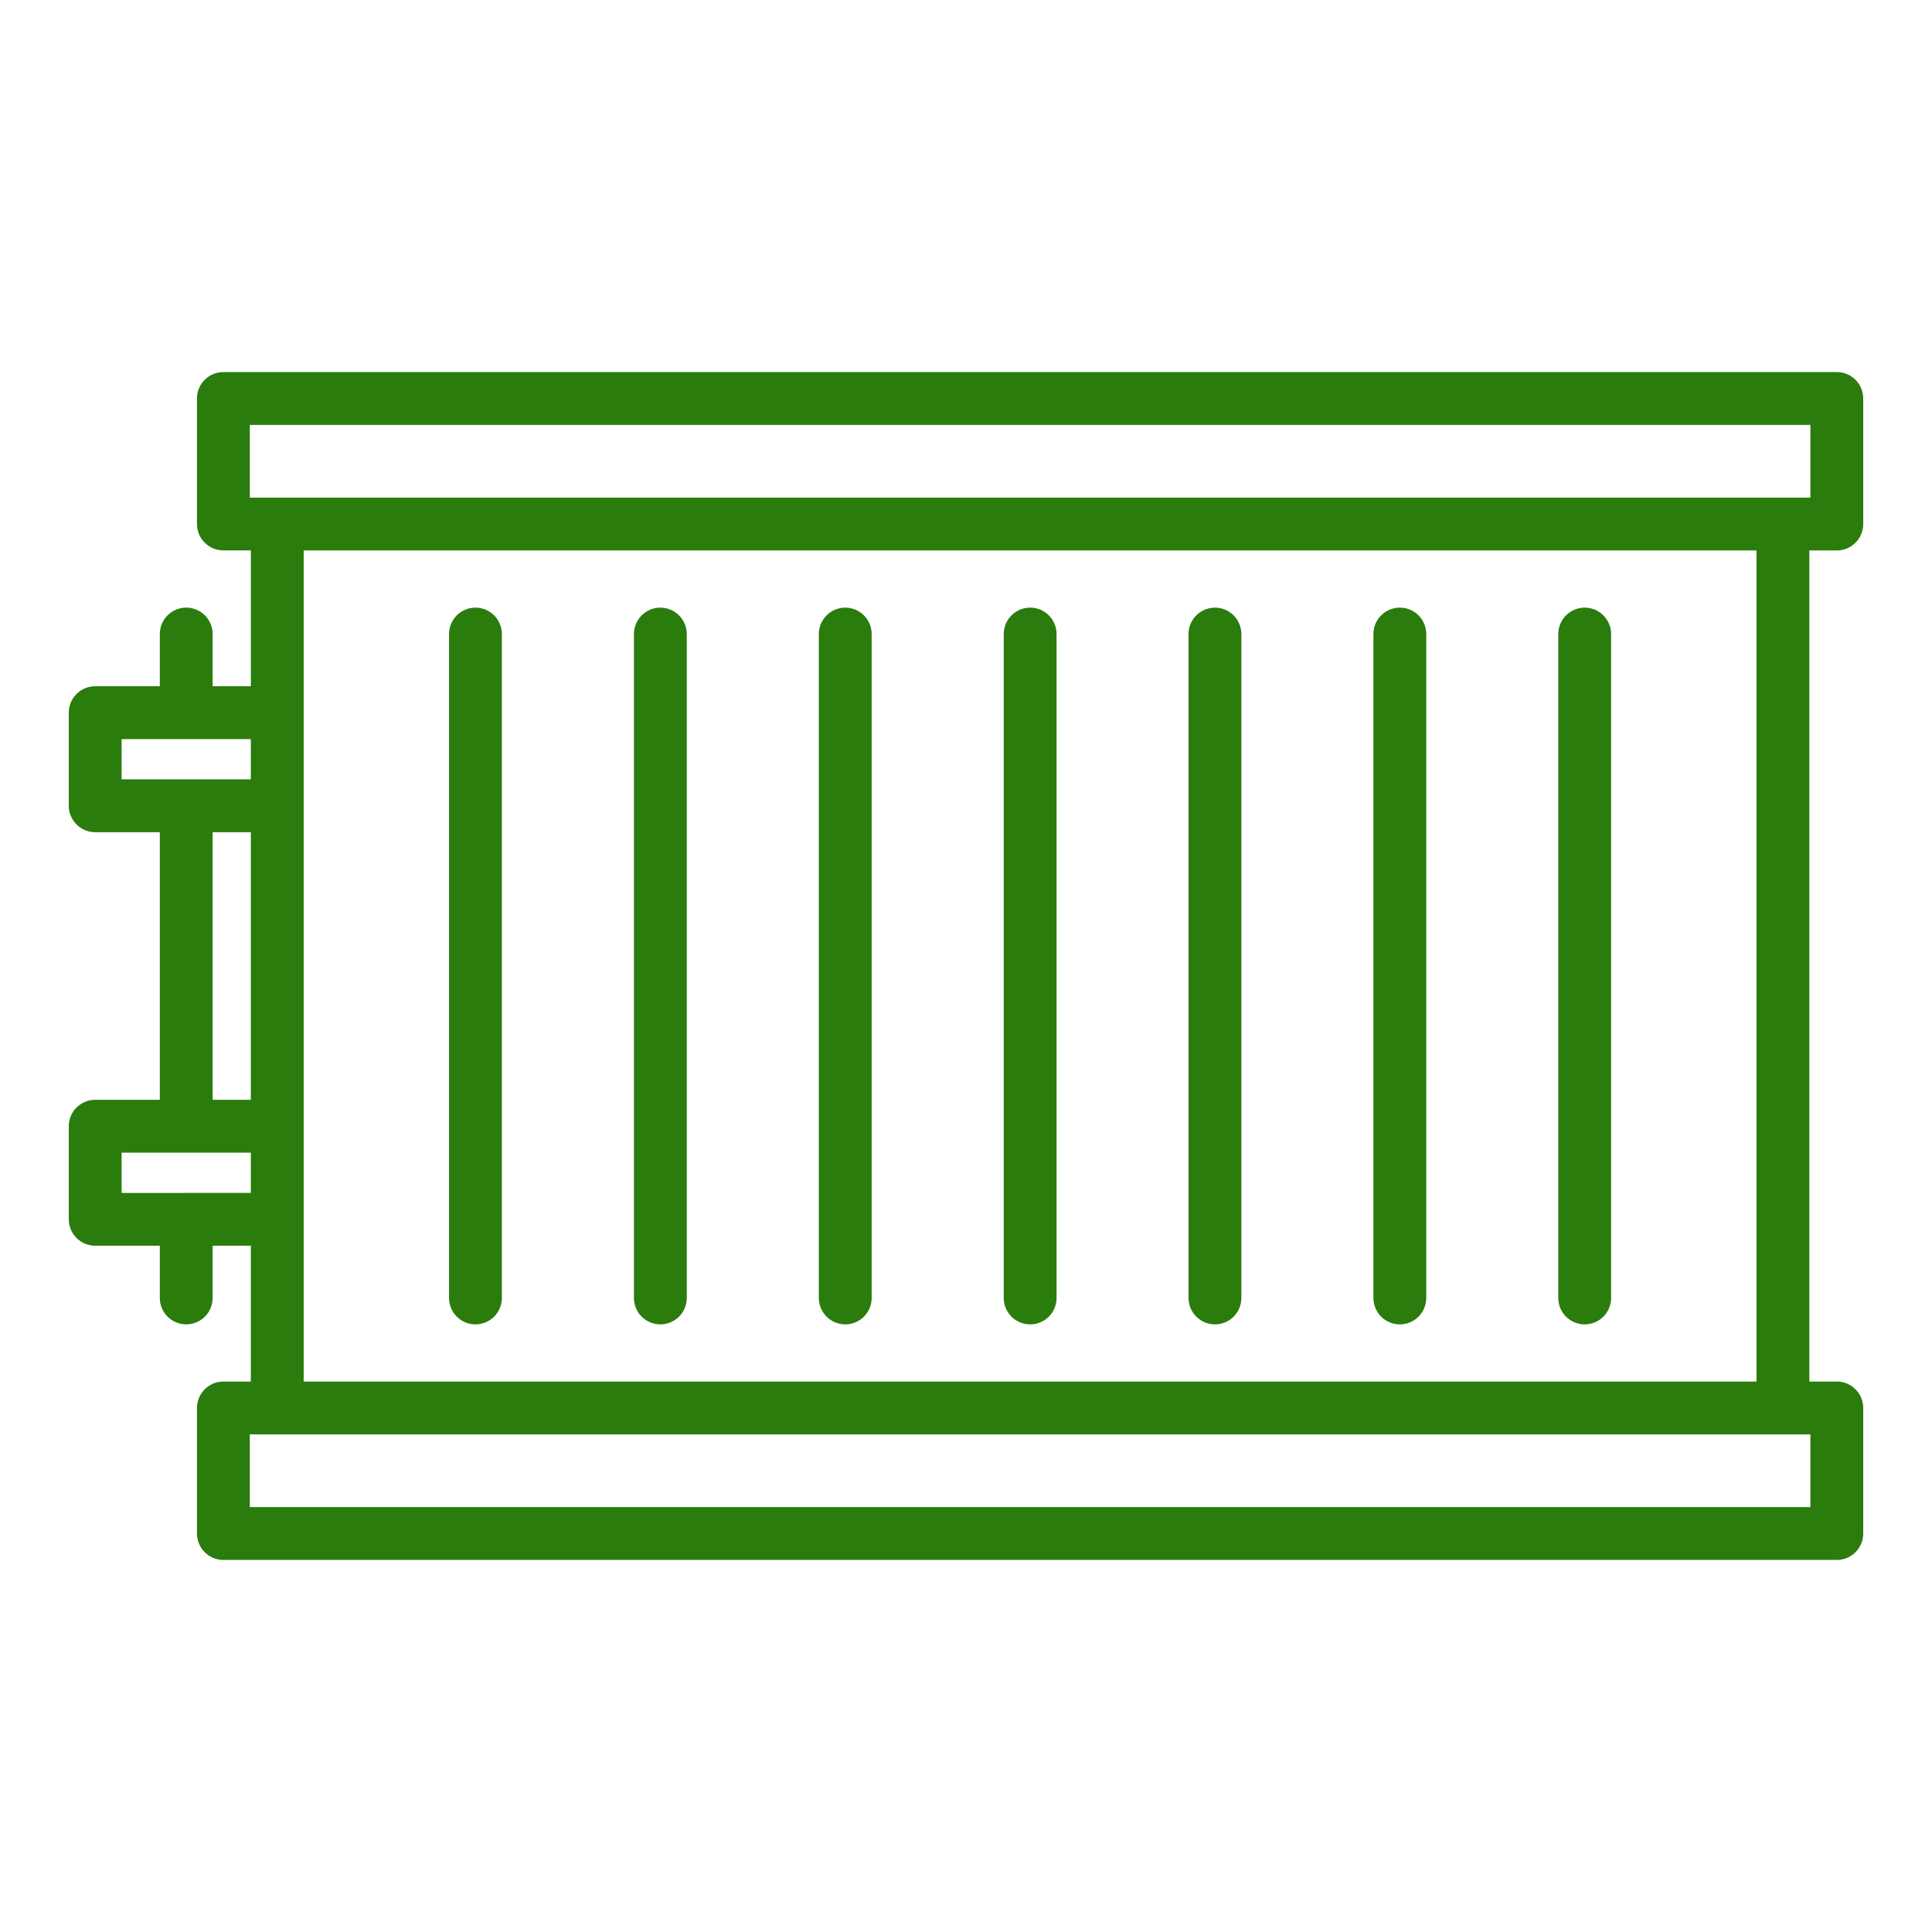
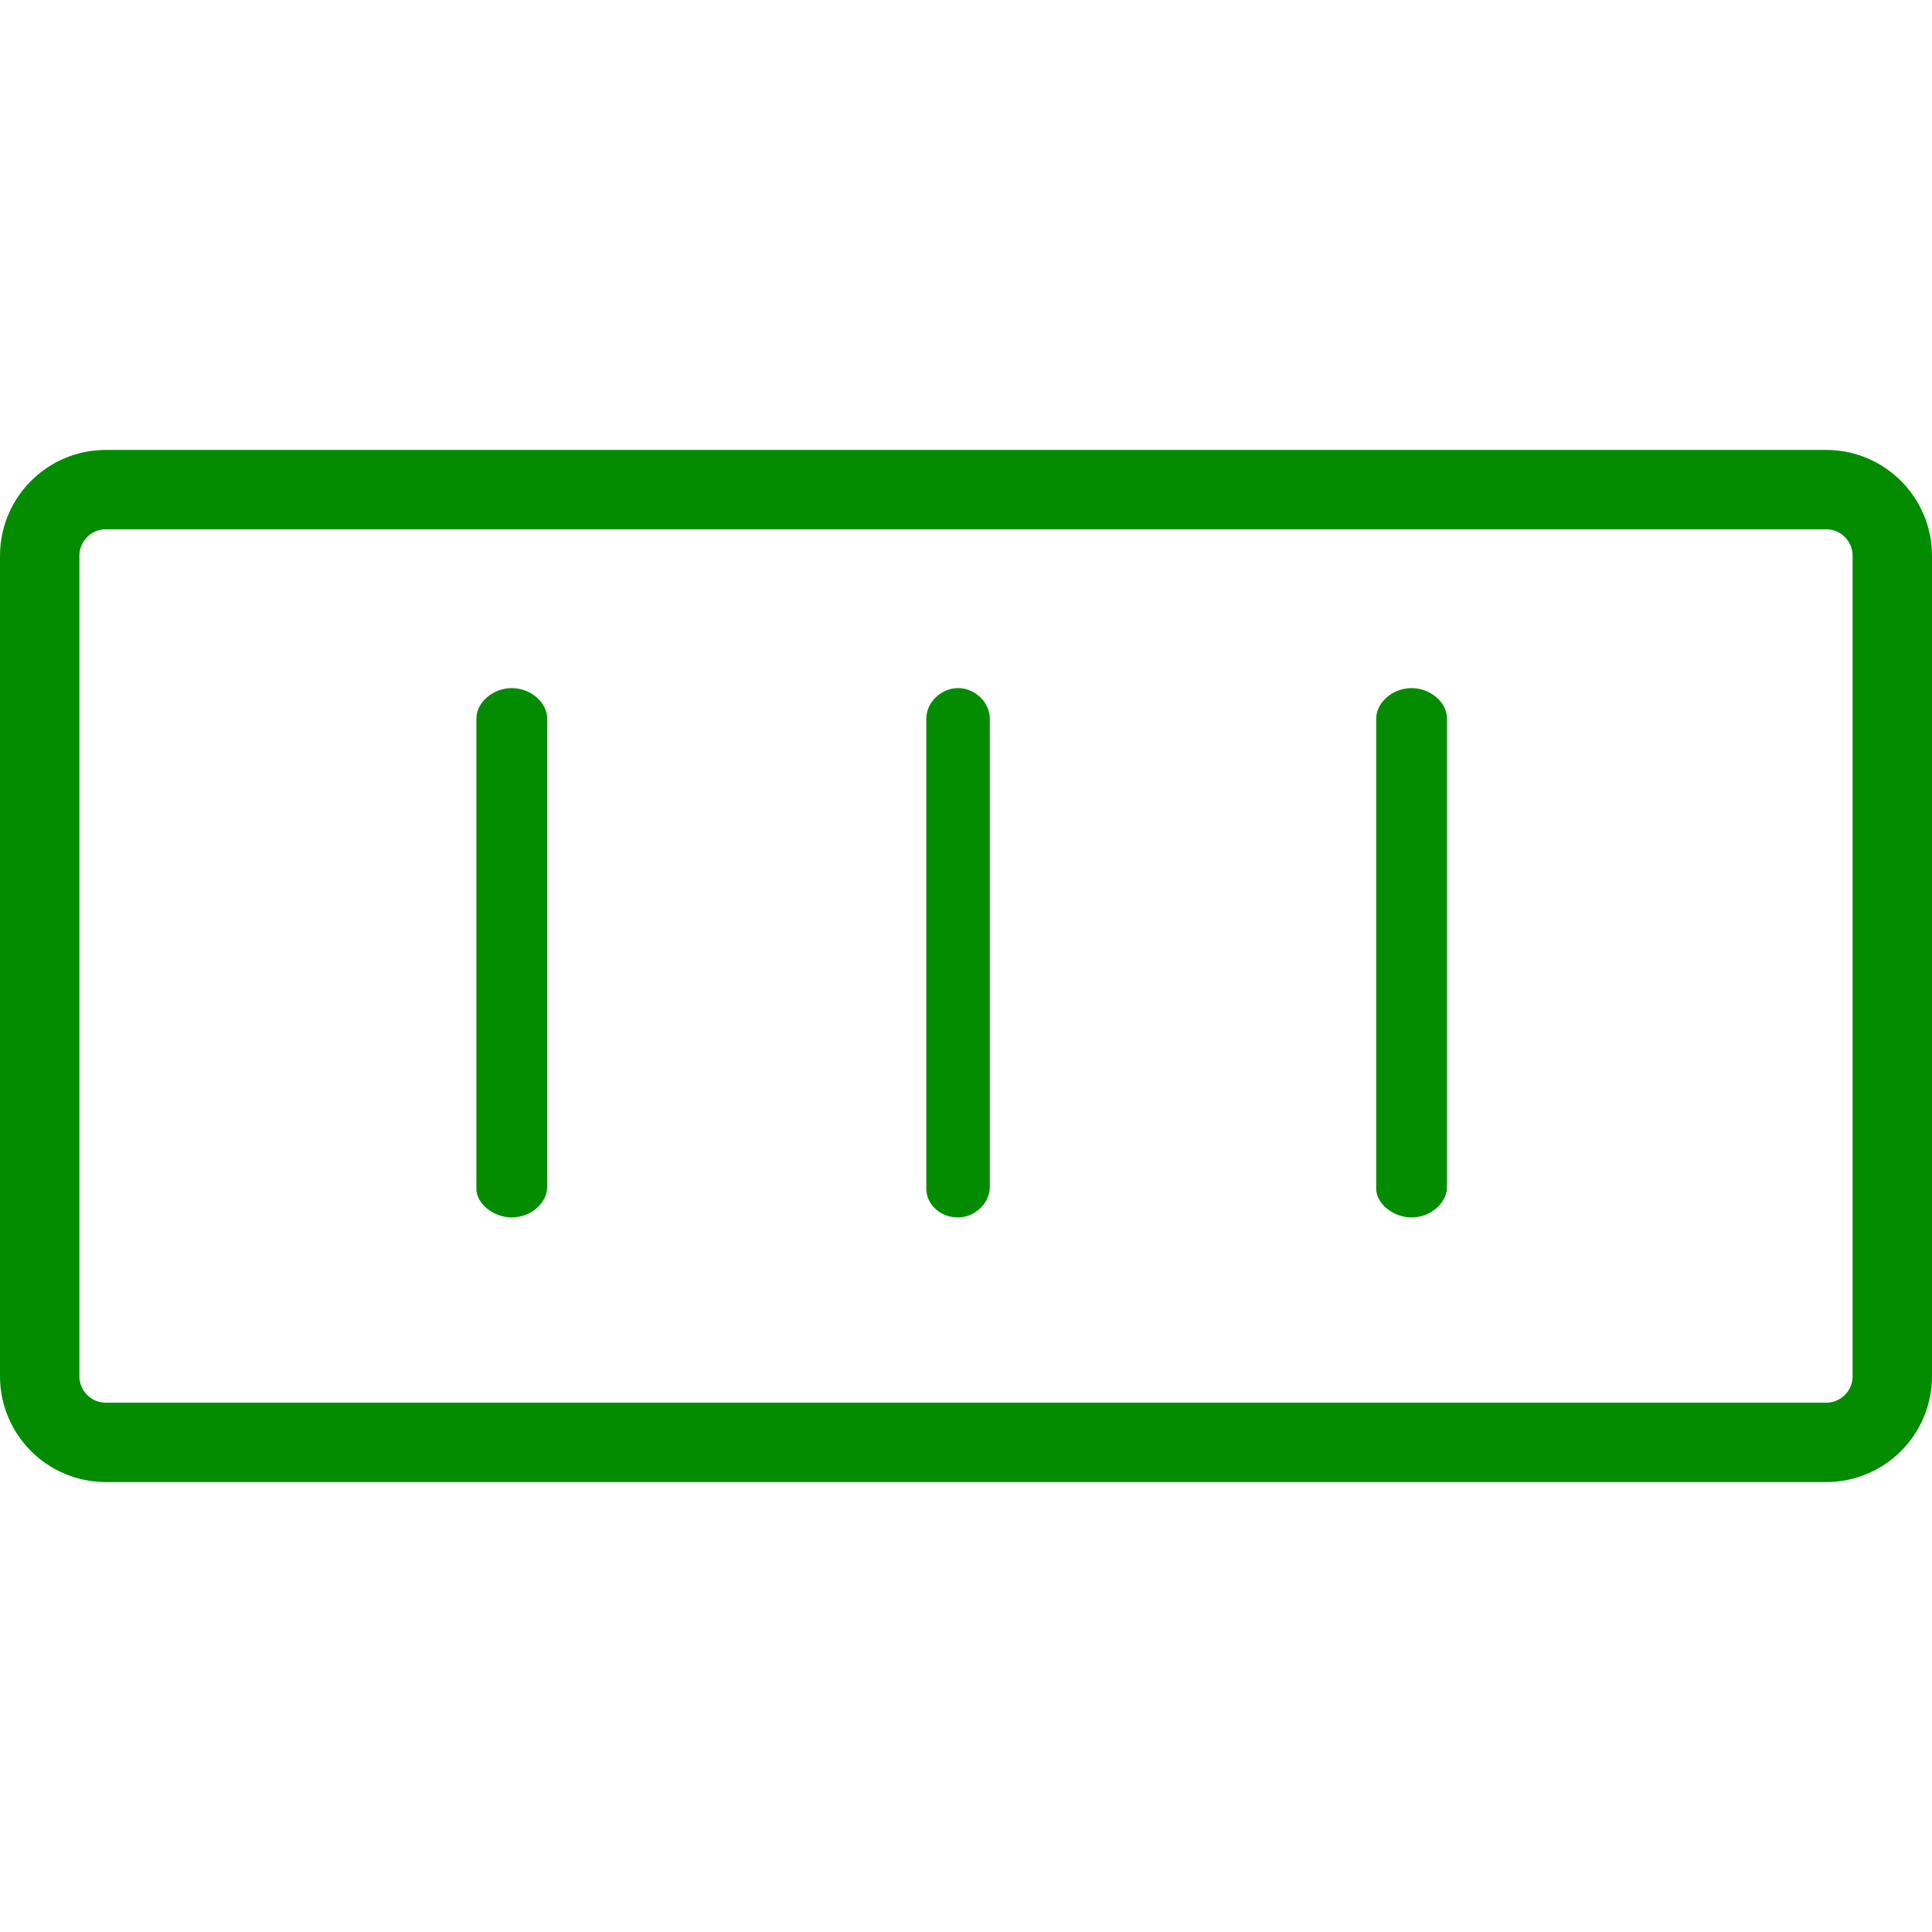
- <svg xmlns="http://www.w3.org/2000/svg" width="512" height="512" viewBox="0 0 512 512" fill="none">
-   <path d="M486.772 145.876C487.691 145.877 488.602 145.696 489.451 145.344C490.301 144.993 491.073 144.477 491.723 143.827C492.373 143.177 492.889 142.405 493.24 141.555C493.592 140.706 493.773 139.795 493.772 138.876V105.6C493.772 103.743 493.034 101.963 491.722 100.65C490.409 99.338 488.629 98.6 486.772 98.6H59.2C57.343 98.6 55.563 99.338 54.25 100.65C52.938 101.963 52.2 103.743 52.2 105.6V138.864C52.2 139.783 52.38 140.694 52.732 141.543C53.083 142.393 53.599 143.165 54.249 143.815C54.899 144.465 55.671 144.981 56.521 145.332C57.37 145.684 58.281 145.865 59.2 145.864H66.48V181.864H56.352V168.024C56.352 166.167 55.614 164.387 54.302 163.074C52.989 161.762 51.209 161.024 49.352 161.024C47.495 161.024 45.715 161.762 44.402 163.074C43.09 164.387 42.352 166.167 42.352 168.024V181.864H25.228C24.309 181.863 23.398 182.044 22.549 182.396C21.699 182.747 20.927 183.263 20.277 183.913C19.627 184.563 19.111 185.335 18.76 186.185C18.408 187.034 18.227 187.945 18.228 188.864V213.536C18.227 214.455 18.408 215.366 18.76 216.215C19.111 217.065 19.627 217.837 20.277 218.487C20.927 219.137 21.699 219.653 22.549 220.004C23.398 220.356 24.309 220.537 25.228 220.536H42.352V291.456H25.228C24.309 291.455 23.398 291.636 22.549 291.988C21.699 292.339 20.927 292.855 20.277 293.505C19.627 294.155 19.111 294.927 18.76 295.777C18.408 296.626 18.227 297.537 18.228 298.456V323.128C18.227 324.047 18.408 324.958 18.76 325.807C19.111 326.657 19.627 327.429 20.277 328.079C20.927 328.729 21.699 329.245 22.549 329.596C23.398 329.948 24.309 330.129 25.228 330.128H42.352V343.968C42.352 345.825 43.09 347.605 44.402 348.918C45.715 350.231 47.495 350.968 49.352 350.968C51.209 350.968 52.989 350.231 54.302 348.918C55.614 347.605 56.352 345.825 56.352 343.968V330.128H66.476V366.128H59.2C58.281 366.127 57.37 366.308 56.521 366.66C55.671 367.011 54.899 367.527 54.249 368.177C53.599 368.827 53.083 369.599 52.732 370.449C52.38 371.298 52.2 372.209 52.2 373.128V406.4C52.2 408.257 52.938 410.037 54.25 411.35C55.563 412.663 57.343 413.4 59.2 413.4H486.772C488.629 413.4 490.409 412.663 491.722 411.35C493.034 410.037 493.772 408.257 493.772 406.4V373.124C493.773 372.205 493.592 371.294 493.24 370.445C492.889 369.595 492.373 368.823 491.723 368.173C491.073 367.523 490.301 367.007 489.451 366.656C488.602 366.304 487.691 366.123 486.772 366.124H479.492V145.876H486.772ZM66.196 112.612H479.772V131.876H66.196V112.612ZM32.228 195.868H66.476V206.54H32.228V195.868ZM56.352 220.54H66.476V291.46H56.352V220.54ZM32.228 316.14V305.46H66.476V316.132L32.228 316.14ZM479.772 399.388H66.196V380.124H479.772V399.388ZM465.492 366.124H80.476V145.876H465.492V366.124Z" fill="#227704" fill-opacity="0.96" />
-   <path d="M272.984 350.972C273.905 350.975 274.817 350.795 275.668 350.445C276.52 350.094 277.293 349.579 277.945 348.929C278.597 348.278 279.114 347.506 279.467 346.655C279.819 345.805 280.001 344.893 280 343.972V168.028C280 166.171 279.262 164.391 277.95 163.078C276.637 161.766 274.857 161.028 273 161.028C271.143 161.028 269.363 161.766 268.05 163.078C266.738 164.391 266 166.171 266 168.028V343.972C265.999 345.826 266.734 347.605 268.043 348.917C269.353 350.23 271.13 350.969 272.984 350.972Z" fill="#227704" fill-opacity="0.96" />
-   <path d="M321.976 350.972C322.895 350.973 323.806 350.792 324.655 350.44C325.505 350.089 326.277 349.573 326.927 348.923C327.577 348.273 328.093 347.501 328.444 346.651C328.796 345.802 328.977 344.891 328.976 343.972V168.028C328.976 166.171 328.239 164.391 326.926 163.078C325.613 161.766 323.833 161.028 321.976 161.028C320.119 161.028 318.339 161.766 317.026 163.078C315.713 164.391 314.976 166.171 314.976 168.028V343.972C314.975 344.891 315.156 345.802 315.508 346.651C315.859 347.501 316.375 348.273 317.025 348.923C317.675 349.573 318.447 350.089 319.297 350.44C320.146 350.792 321.057 350.973 321.976 350.972Z" fill="#227704" fill-opacity="0.96" />
-   <path d="M370.968 350.972C371.887 350.973 372.798 350.792 373.647 350.44C374.497 350.089 375.269 349.573 375.919 348.923C376.569 348.273 377.085 347.501 377.436 346.651C377.788 345.802 377.969 344.891 377.968 343.972V168.028C377.968 166.171 377.231 164.391 375.918 163.078C374.605 161.766 372.825 161.028 370.968 161.028C369.111 161.028 367.331 161.766 366.018 163.078C364.705 164.391 363.968 166.171 363.968 168.028V343.972C363.967 344.891 364.148 345.802 364.5 346.651C364.851 347.501 365.367 348.273 366.017 348.923C366.667 349.573 367.439 350.089 368.289 350.44C369.138 350.792 370.049 350.973 370.968 350.972Z" fill="#227704" fill-opacity="0.96" />
-   <path d="M419.96 350.972C420.879 350.973 421.79 350.792 422.639 350.44C423.489 350.089 424.261 349.573 424.911 348.923C425.561 348.273 426.077 347.501 426.428 346.651C426.78 345.802 426.961 344.891 426.96 343.972V168.028C426.96 166.171 426.223 164.391 424.91 163.078C423.597 161.766 421.817 161.028 419.96 161.028C418.103 161.028 416.323 161.766 415.01 163.078C413.698 164.391 412.96 166.171 412.96 168.028V343.972C412.959 344.891 413.14 345.802 413.492 346.651C413.843 347.501 414.359 348.273 415.009 348.923C415.659 349.573 416.431 350.089 417.281 350.44C418.13 350.792 419.041 350.973 419.96 350.972Z" fill="#227704" fill-opacity="0.96" />
-   <path d="M126 350.972C126.919 350.973 127.83 350.792 128.679 350.44C129.529 350.089 130.301 349.573 130.951 348.923C131.601 348.273 132.117 347.501 132.468 346.651C132.82 345.802 133.001 344.891 133 343.972V168.028C133 166.171 132.263 164.391 130.95 163.078C129.637 161.766 127.857 161.028 126 161.028C124.143 161.028 122.363 161.766 121.05 163.078C119.738 164.391 119 166.171 119 168.028V343.972C118.999 344.891 119.18 345.802 119.532 346.651C119.883 347.501 120.399 348.273 121.049 348.923C121.699 349.573 122.471 350.089 123.321 350.44C124.17 350.792 125.081 350.973 126 350.972Z" fill="#227704" fill-opacity="0.96" />
-   <path d="M175 350.972C175.919 350.973 176.83 350.792 177.679 350.44C178.529 350.089 179.301 349.573 179.951 348.923C180.601 348.273 181.117 347.501 181.468 346.651C181.82 345.802 182.001 344.891 182 343.972V168.028C182 166.171 181.263 164.391 179.95 163.078C178.637 161.766 176.857 161.028 175 161.028C173.143 161.028 171.363 161.766 170.05 163.078C168.737 164.391 168 166.171 168 168.028V343.972C167.999 344.891 168.18 345.802 168.532 346.651C168.883 347.501 169.399 348.273 170.049 348.923C170.699 349.573 171.471 350.089 172.321 350.44C173.17 350.792 174.081 350.973 175 350.972Z" fill="#227704" fill-opacity="0.96" />
-   <path d="M224 350.972C224.919 350.973 225.83 350.792 226.679 350.44C227.529 350.089 228.301 349.573 228.951 348.923C229.601 348.273 230.117 347.501 230.468 346.651C230.82 345.802 231.001 344.891 231 343.972V168.028C231 166.171 230.263 164.391 228.95 163.078C227.637 161.766 225.857 161.028 224 161.028C222.143 161.028 220.363 161.766 219.05 163.078C217.737 164.391 217 166.171 217 168.028V343.972C216.999 344.891 217.18 345.802 217.532 346.651C217.883 347.501 218.399 348.273 219.049 348.923C219.699 349.573 220.471 350.089 221.321 350.44C222.17 350.792 223.081 350.973 224 350.972Z" fill="#227704" fill-opacity="0.96" />
+ <svg xmlns="http://www.w3.org/2000/svg" width="73" height="73" viewBox="0 0 73 73" fill="none">
+   <path d="M19.337 46C20.051 46 20.675 45.462 20.675 44.846V27.154C20.675 26.538 20.051 26 19.337 26C18.624 26 18 26.538 18 27.154V44.923C18 45.462 18.624 46 19.337 46Z" fill="#038C00" />
+   <path d="M36.2 46C36.84 46 37.4 45.462 37.4 44.846V27.154C37.4 26.538 36.84 26 36.2 26C35.56 26 35 26.538 35 27.154V44.923C35 45.462 35.48 46 36.2 46Z" fill="#038C00" />
+   <path d="M53.337 46C54.051 46 54.675 45.462 54.675 44.846V27.154C54.675 26.538 54.051 26 53.337 26C52.624 26 52 26.538 52 27.154V44.923C52 45.462 52.624 46 53.337 46Z" fill="#038C00" />
+   <rect x="1.5" y="18.5" width="70" height="36" rx="2.5" stroke="#038C00" stroke-width="3" />
</svg>
